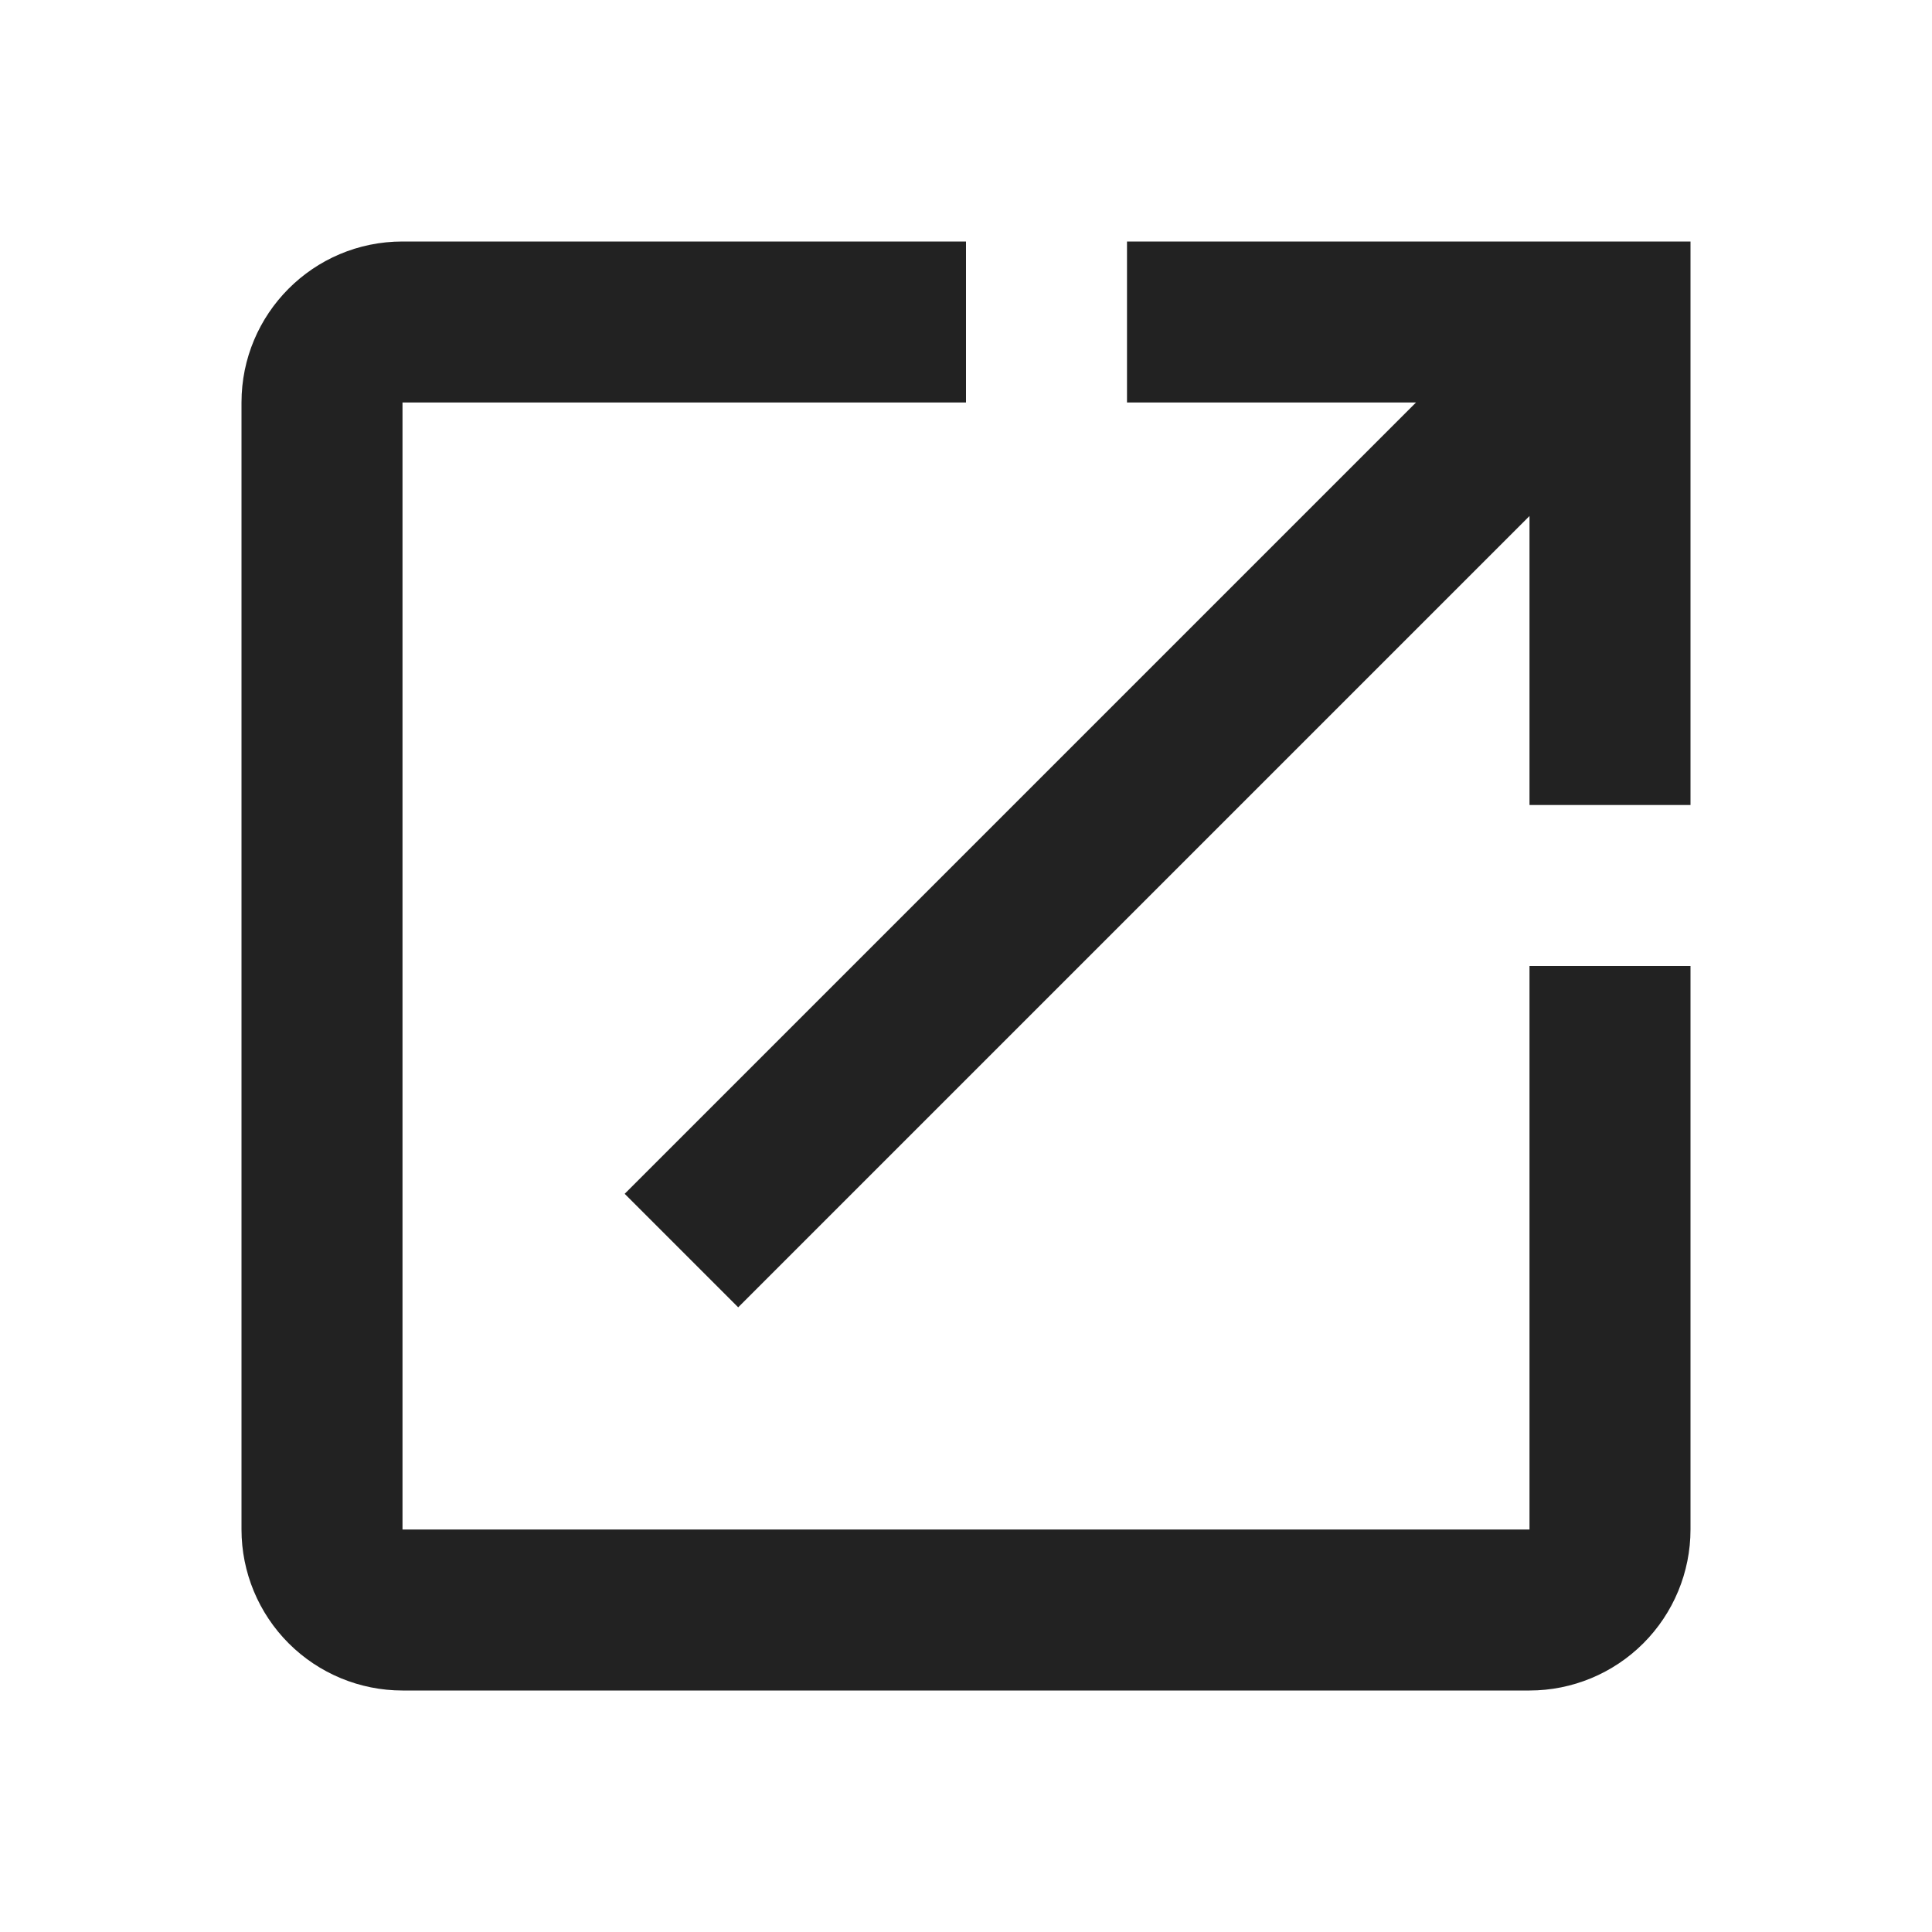
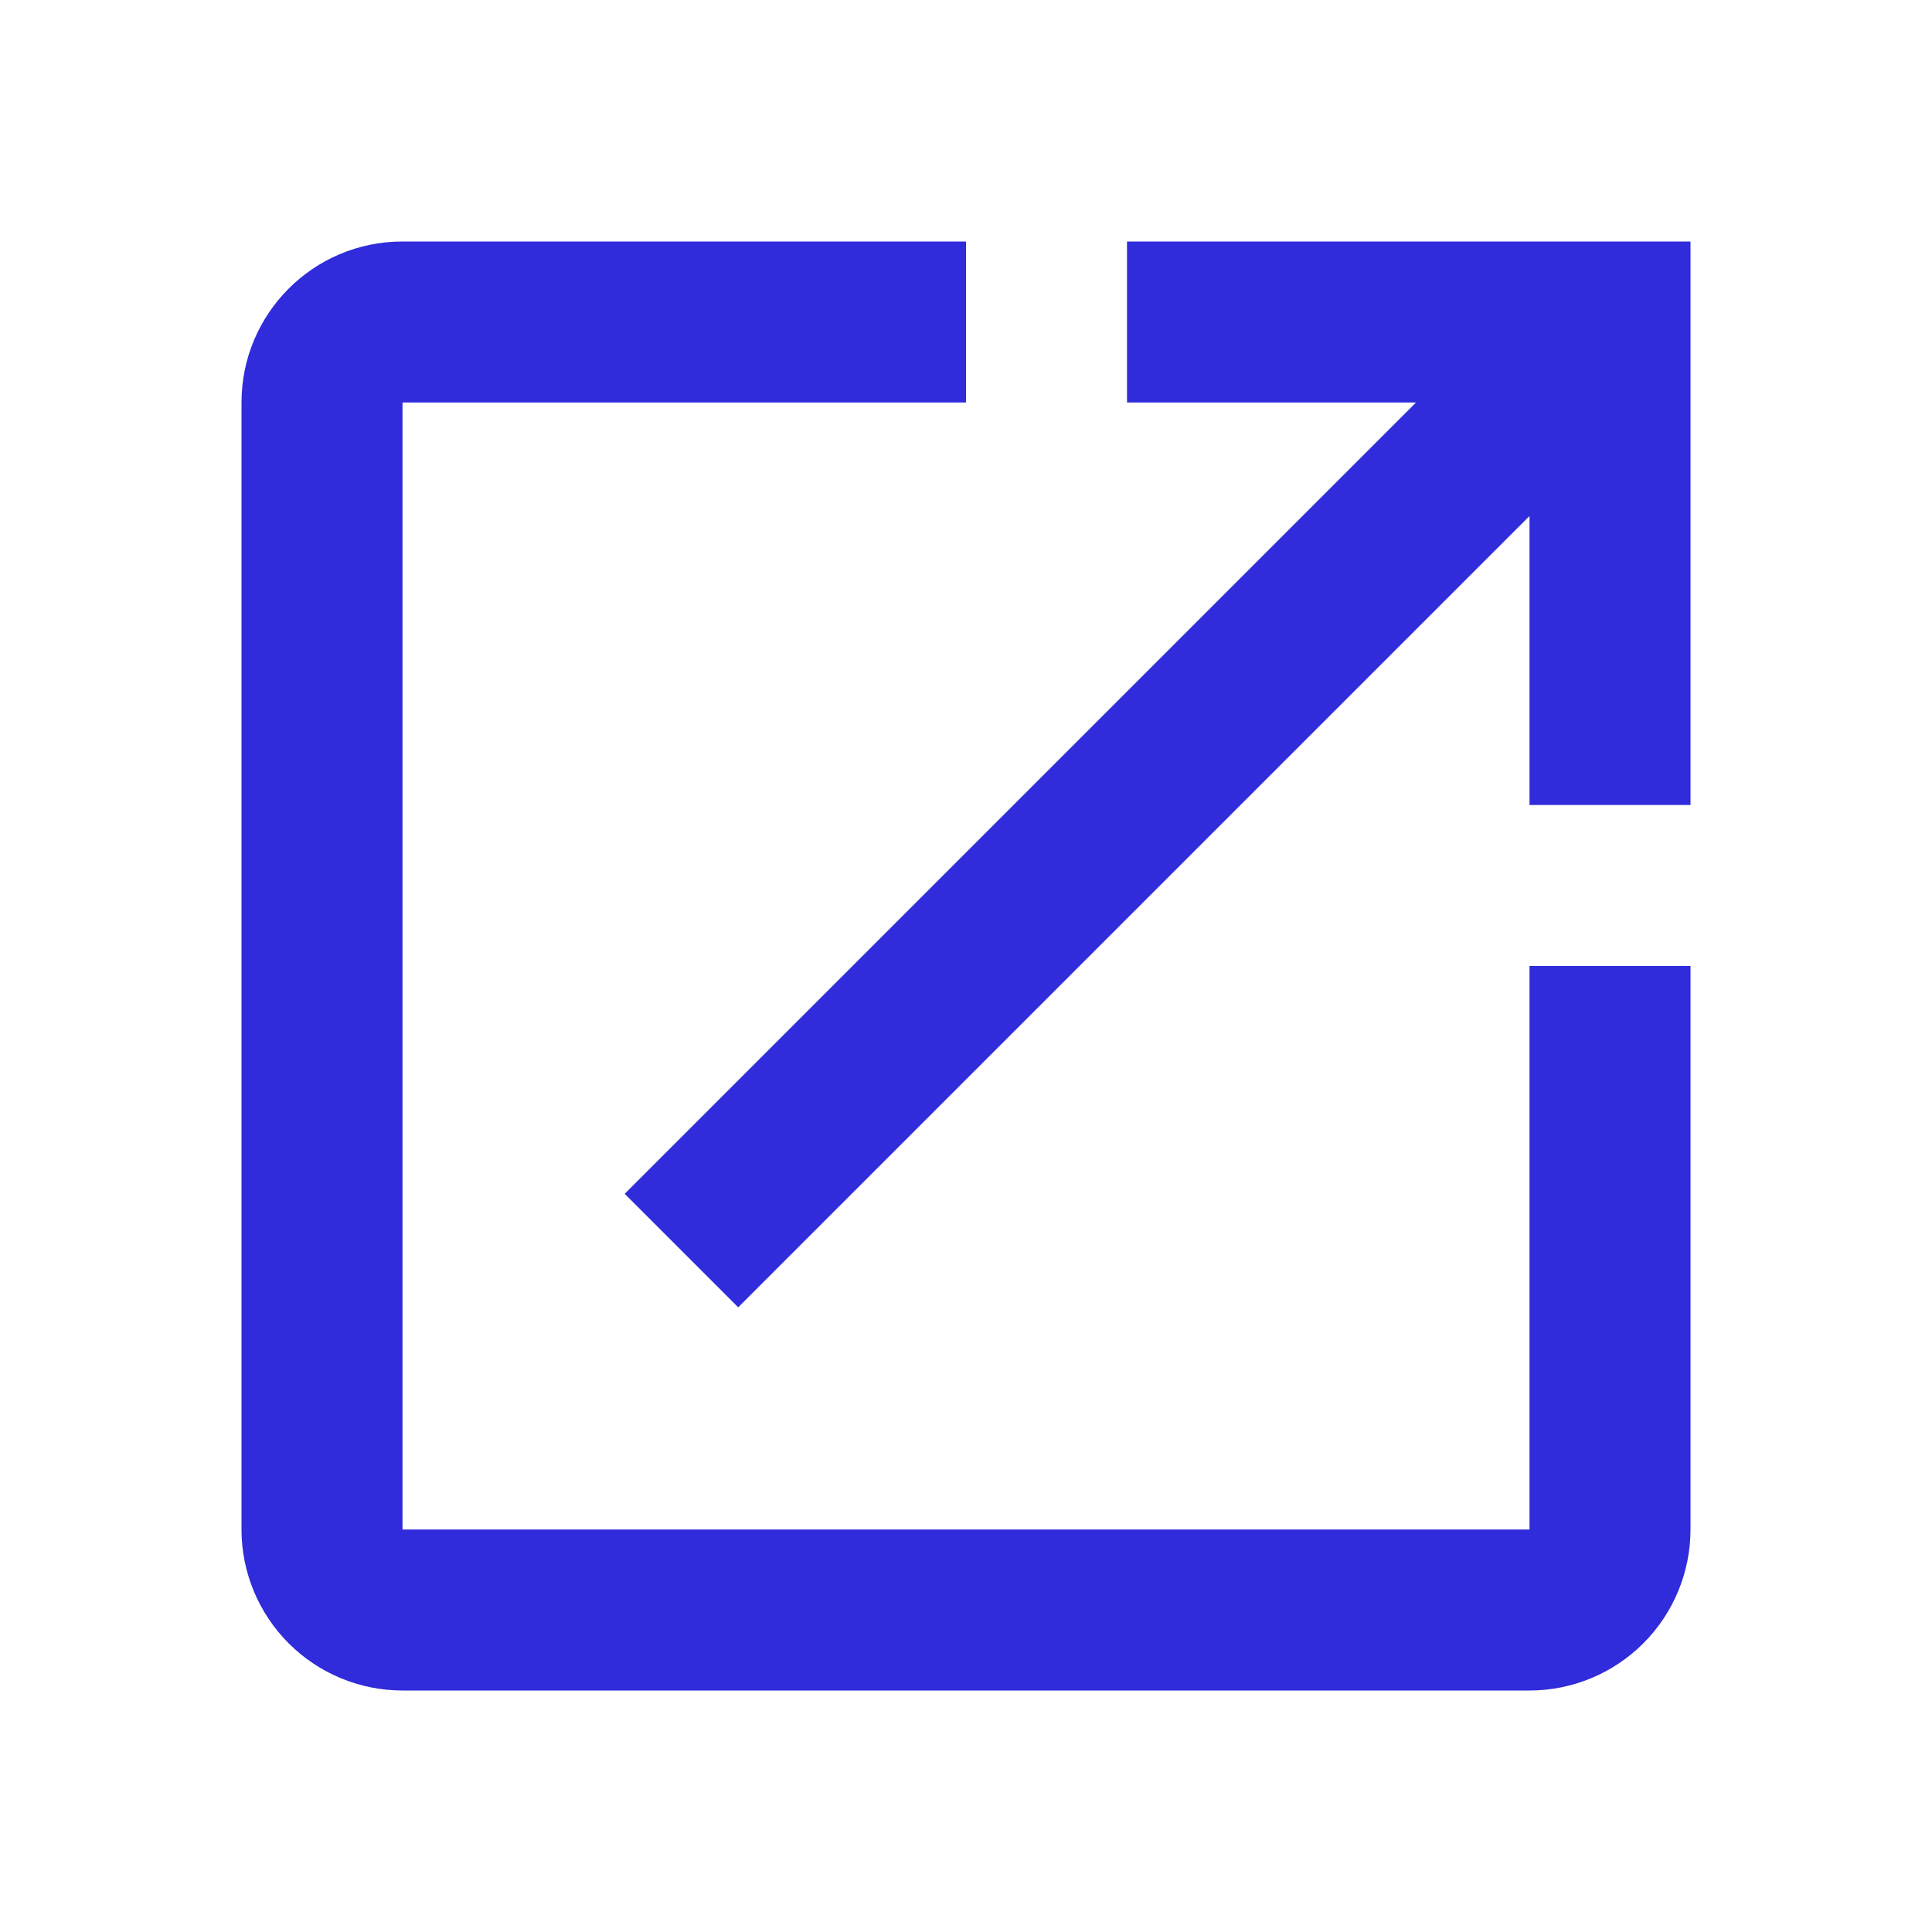
<svg xmlns="http://www.w3.org/2000/svg" width="24" height="24" viewBox="0 0 24 24" fill="none">
-   <path d="M14 3V5H17.59L7.76 14.83L9.17 16.24L19 6.41V10H21V3H14ZM19 19H5V5H12V3H5C3.89 3 3 3.9 3 5V19C3 19.53 3.211 20.039 3.586 20.414C3.961 20.789 4.47 21 5 21H19C19.53 21 20.039 20.789 20.414 20.414C20.789 20.039 21 19.53 21 19V12H19V19Z" fill="#222222" />
+   <path d="M14 3V5H17.59L7.76 14.83L9.17 16.24L19 6.41V10H21V3H14ZM19 19H5V5H12V3H5C3.89 3 3 3.9 3 5V19C3 19.53 3.211 20.039 3.586 20.414C3.961 20.789 4.47 21 5 21H19C19.53 21 20.039 20.789 20.414 20.414C20.789 20.039 21 19.53 21 19V12H19V19Z" fill="#302BDB" />
</svg>
